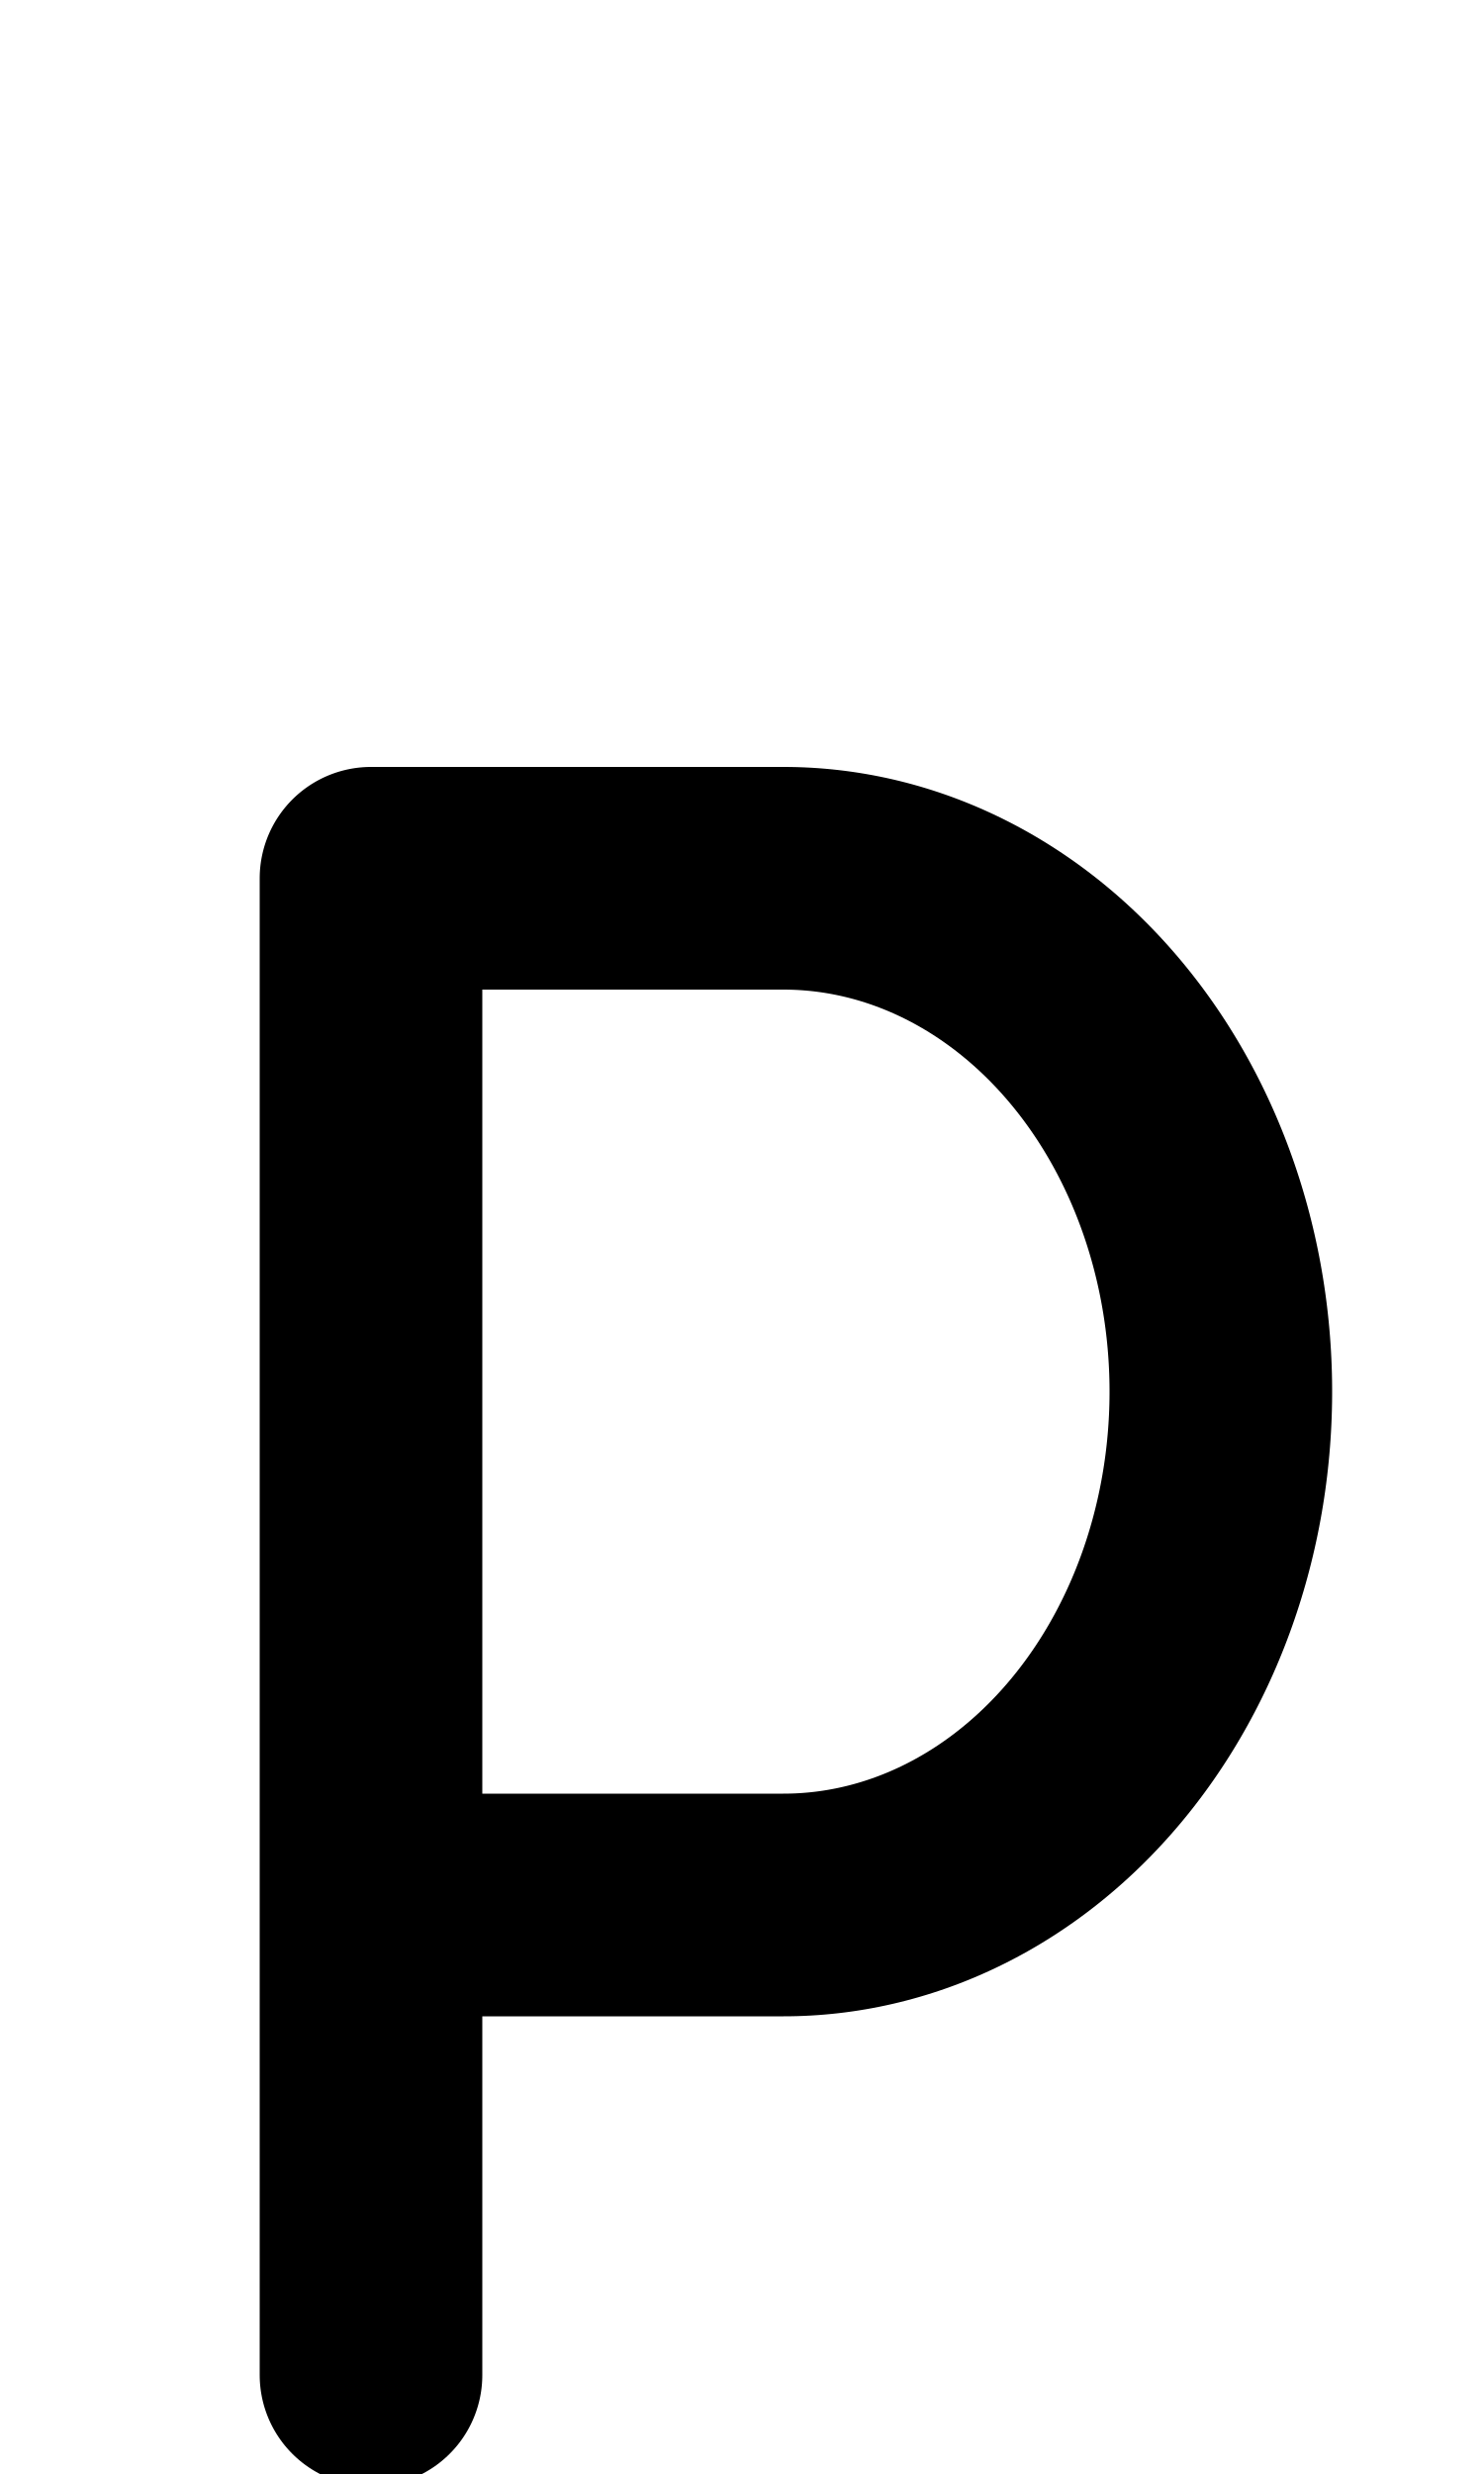
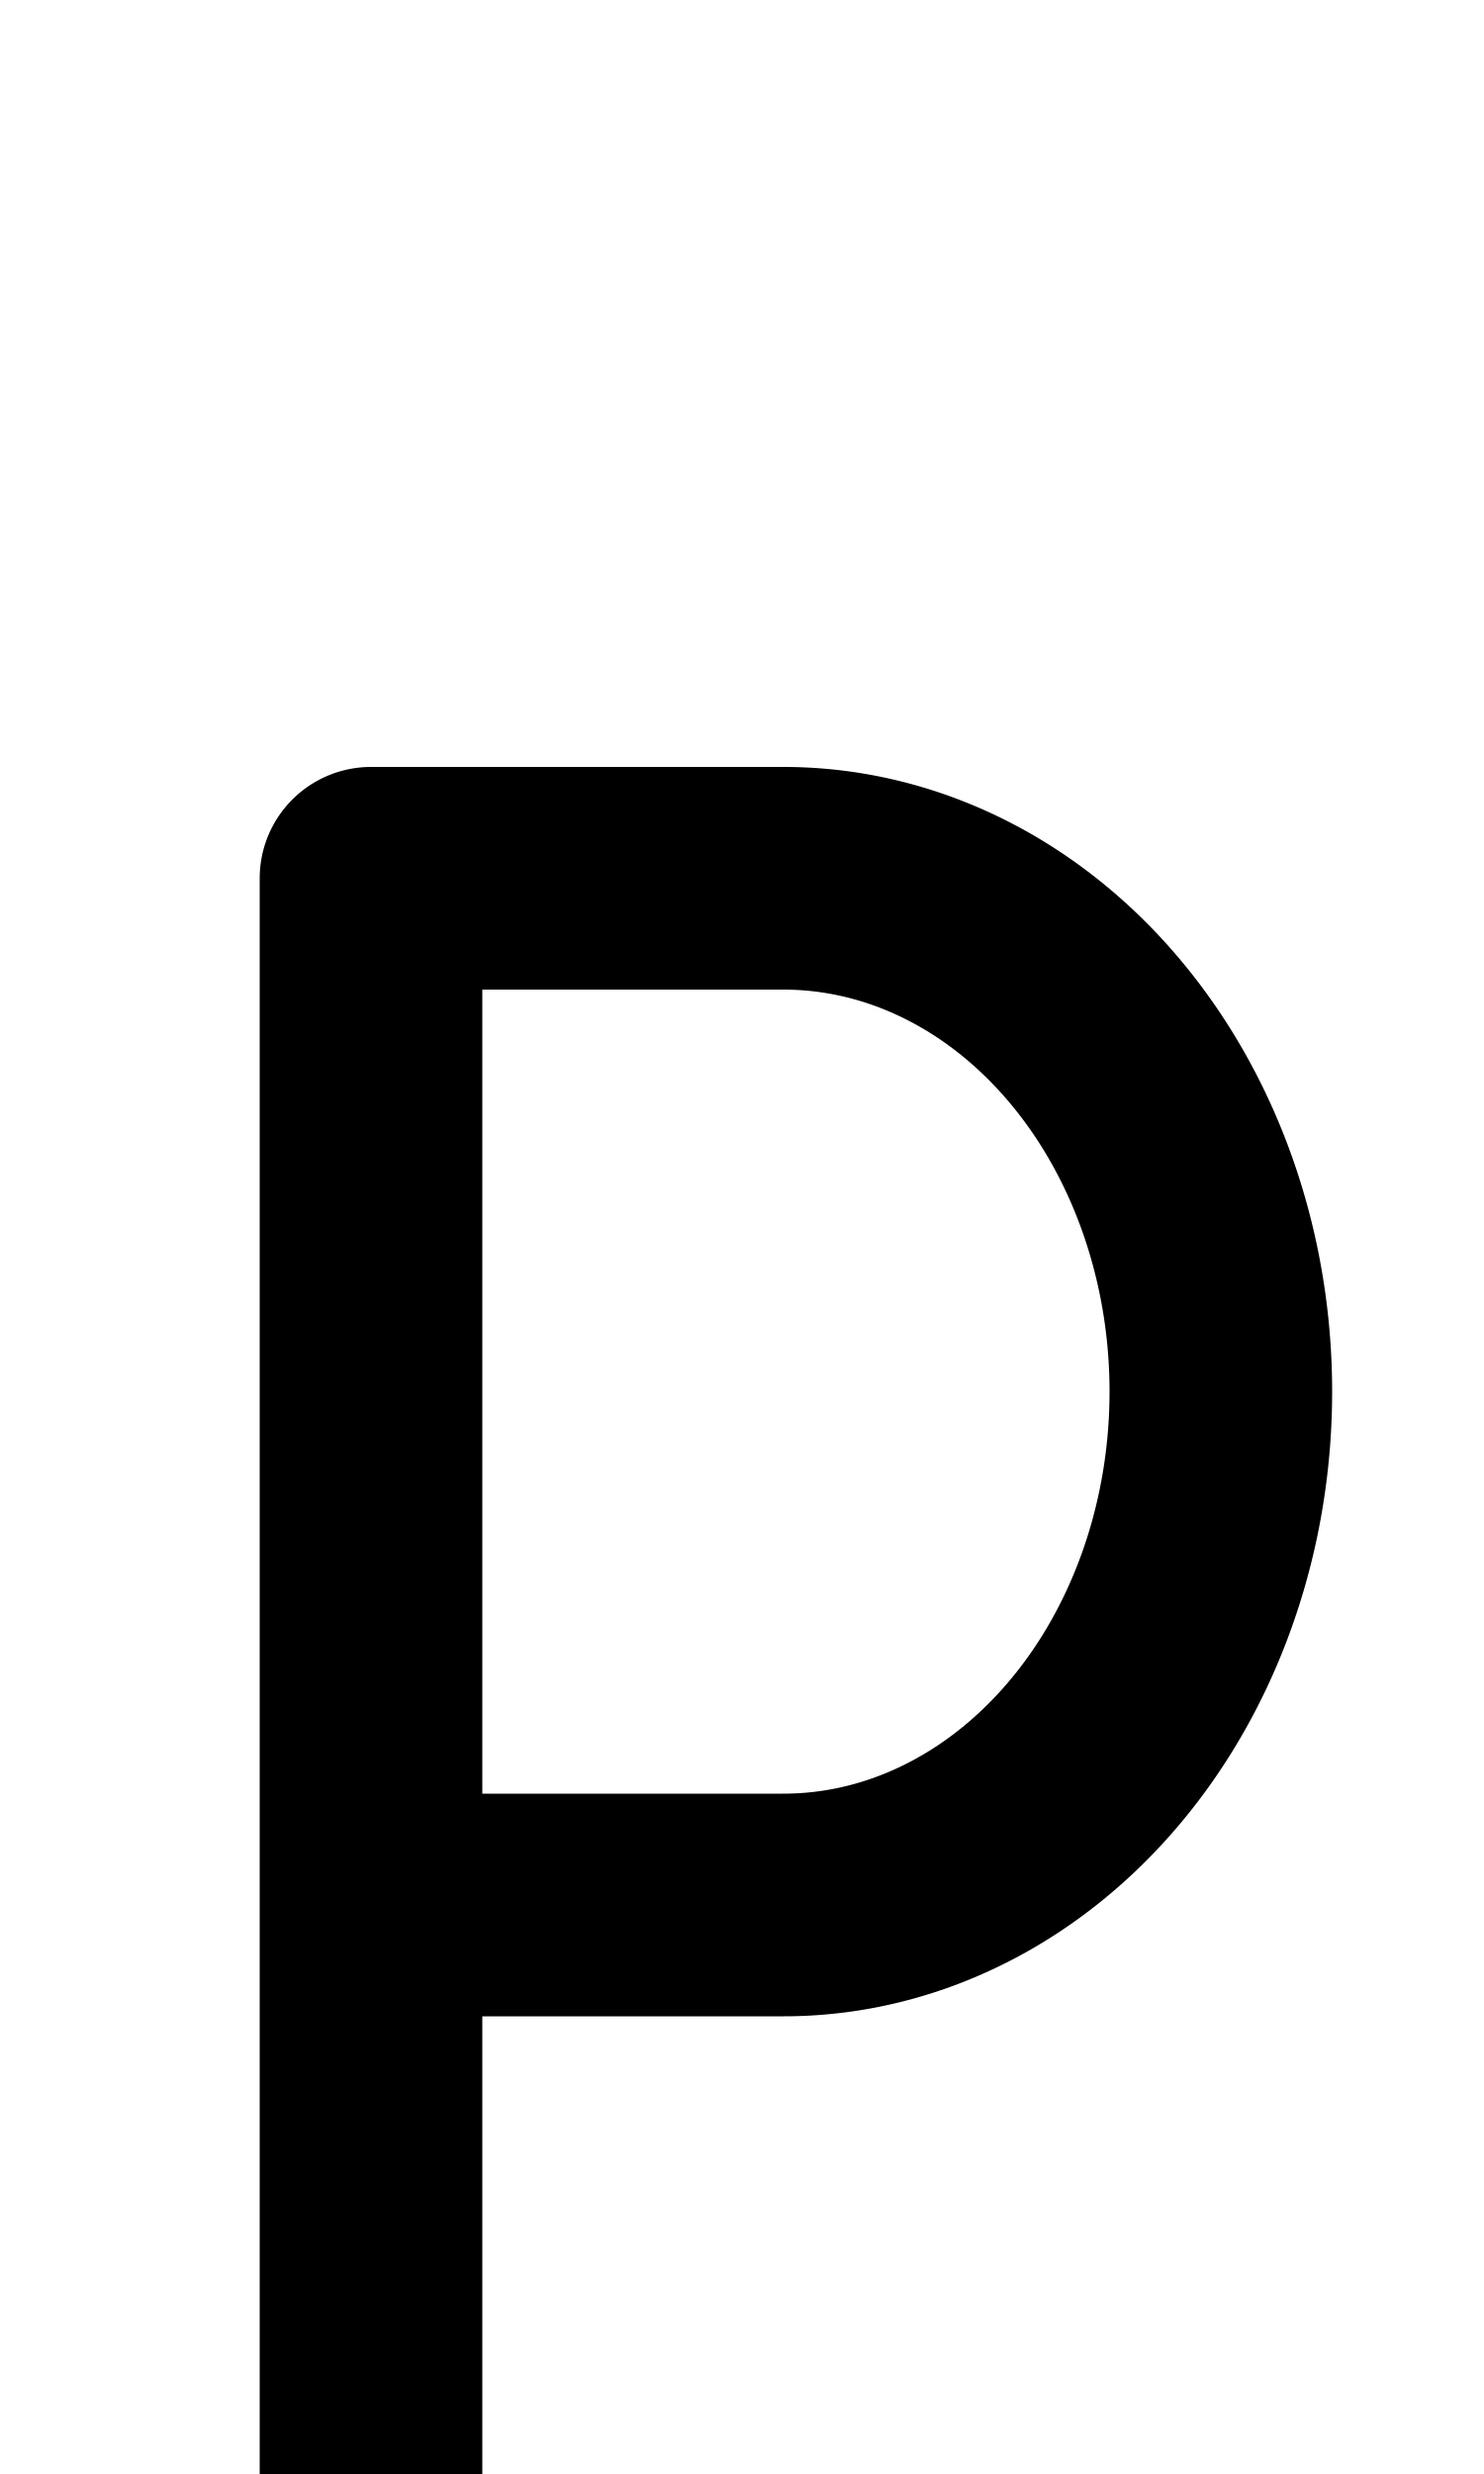
<svg xmlns="http://www.w3.org/2000/svg" viewBox="0 0 600.000 1000" width="600.000" height="1000">
-   <path d="M 150.000 310.000 L 148.896 310.014 L 147.792 310.054 L 146.690 310.122 L 145.589 310.217 L 144.492 310.338 L 143.397 310.487 L 142.307 310.663 L 141.221 310.865 L 140.255 311.069 L 140.140 311.093 L 139.066 311.349 L 137.998 311.630 L 136.937 311.938 L 135.884 312.271 L 134.840 312.631 L 133.805 313.015 L 132.779 313.425 L 131.764 313.861 L 130.760 314.320 L 130.088 314.649 L 129.767 314.805 L 128.787 315.314 L 127.820 315.846 L 126.865 316.402 L 125.925 316.982 L 124.999 317.584 L 124.089 318.209 L 123.194 318.856 L 122.315 319.524 L 121.740 319.984 L 121.452 320.215 L 120.607 320.926 L 119.780 321.657 L 118.971 322.409 L 118.816 322.560 L 118.180 323.180 L 117.566 323.809 L 117.409 323.971 L 116.657 324.780 L 116.291 325.194 L 115.926 325.607 L 115.215 326.452 L 114.524 327.315 L 113.856 328.194 L 113.209 329.089 L 112.584 329.999 L 111.982 330.925 L 111.402 331.865 L 110.846 332.820 L 110.314 333.787 L 109.805 334.767 L 109.320 335.760 L 108.861 336.764 L 108.425 337.779 L 108.015 338.805 L 107.757 339.501 L 107.631 339.840 L 107.271 340.884 L 107.085 341.473 L 106.938 341.937 L 106.630 342.998 L 106.349 344.066 L 106.093 345.140 L 105.865 346.221 L 105.663 347.307 L 105.487 348.397 L 105.338 349.492 L 105.217 350.589 L 105.122 351.690 L 105.054 352.792 L 105.014 353.896 L 105.000 355.000 L 105.000 770.000 L 105.000 960.000 L 105.014 961.104 L 105.054 962.208 L 105.122 963.310 L 105.217 964.411 L 105.338 965.508 L 105.487 966.603 L 105.663 967.693 L 105.865 968.779 L 106.093 969.860 L 106.349 970.934 L 106.630 972.002 L 106.938 973.063 L 107.271 974.116 L 107.631 975.160 L 108.015 976.195 L 108.425 977.221 L 108.861 978.236 L 109.320 979.240 L 109.805 980.233 L 110.314 981.213 L 110.846 982.180 L 111.402 983.135 L 111.982 984.075 L 112.584 985.001 L 113.209 985.911 L 113.856 986.806 L 114.524 987.685 L 115.215 988.548 L 115.926 989.393 L 116.657 990.220 L 117.409 991.029 L 118.180 991.820 L 118.971 992.591 L 119.780 993.343 L 120.607 994.074 L 121.452 994.785 L 122.315 995.476 L 123.194 996.144 L 124.089 996.791 L 124.999 997.416 L 125.925 998.018 L 126.865 998.598 L 127.820 999.154 L 128.787 999.686 L 129.767 1000.195 L 130.760 1000.680 L 131.764 1001.139 L 132.779 1001.575 L 133.805 1001.985 L 134.840 1002.369 L 135.884 1002.729 L 136.937 1003.062 L 137.998 1003.370 L 139.066 1003.651 L 140.140 1003.907 L 141.221 1004.135 L 142.307 1004.337 L 143.397 1004.513 L 144.492 1004.662 L 145.589 1004.783 L 146.690 1004.878 L 147.792 1004.946 L 148.896 1004.986 L 150.000 1005.000 L 151.104 1004.986 L 152.208 1004.946 L 153.310 1004.878 L 154.411 1004.783 L 155.508 1004.662 L 156.603 1004.513 L 157.693 1004.337 L 158.779 1004.135 L 159.860 1003.907 L 160.934 1003.651 L 162.002 1003.370 L 163.063 1003.062 L 164.116 1002.729 L 165.160 1002.369 L 166.195 1001.985 L 167.221 1001.575 L 168.236 1001.139 L 169.240 1000.680 L 170.233 1000.195 L 171.213 999.686 L 172.180 999.154 L 173.135 998.598 L 174.075 998.018 L 175.001 997.416 L 175.911 996.791 L 176.806 996.144 L 177.685 995.476 L 178.548 994.785 L 179.393 994.074 L 180.220 993.343 L 181.029 992.591 L 181.820 991.820 L 182.591 991.029 L 183.343 990.220 L 184.074 989.393 L 184.785 988.548 L 185.476 987.685 L 186.144 986.806 L 186.791 985.911 L 187.416 985.001 L 188.018 984.075 L 188.598 983.135 L 189.154 982.180 L 189.686 981.213 L 190.195 980.233 L 190.680 979.240 L 191.139 978.236 L 191.575 977.221 L 191.985 976.195 L 192.369 975.160 L 192.729 974.116 L 193.062 973.063 L 193.370 972.002 L 193.651 970.934 L 193.907 969.860 L 194.135 968.779 L 194.337 967.693 L 194.513 966.603 L 194.662 965.508 L 194.783 964.411 L 194.878 963.310 L 194.946 962.208 L 194.986 961.104 L 195.000 960.000 L 195.000 815.000 L 316.800 815.000 L 316.960 814.998 L 317.120 814.999 L 319.265 814.984 L 319.905 814.974 L 322.049 814.929 L 322.690 814.910 L 324.833 814.834 L 325.473 814.807 L 327.615 814.700 L 328.254 814.664 L 330.396 814.526 L 331.034 814.481 L 333.174 814.313 L 333.811 814.258 L 335.949 814.060 L 336.584 813.997 L 338.720 813.768 L 339.354 813.696 L 341.487 813.437 L 342.120 813.355 L 344.250 813.066 L 344.881 812.976 L 347.008 812.656 L 347.636 812.557 L 349.760 812.207 L 350.387 812.099 L 352.506 811.719 L 353.130 811.603 L 355.246 811.192 L 355.868 811.067 L 357.979 810.627 L 358.598 810.493 L 360.704 810.023 L 361.320 809.881 L 363.422 809.381 L 364.034 809.230 L 366.130 808.700 L 366.740 808.541 L 368.830 807.981 L 369.436 807.814 L 371.521 807.225 L 372.123 807.050 L 374.201 806.430 L 374.800 806.248 L 376.872 805.599 L 377.466 805.408 L 379.531 804.729 L 380.122 804.531 L 382.180 803.823 L 382.766 803.617 L 384.816 802.880 L 385.398 802.667 L 387.441 801.900 L 388.018 801.679 L 390.053 800.884 L 390.625 800.656 L 392.652 799.832 L 393.220 799.596 L 395.237 798.743 L 395.800 798.501 L 397.809 797.619 L 398.367 797.370 L 400.367 796.460 L 400.920 796.203 L 402.910 795.265 L 403.458 795.002 L 405.438 794.035 L 405.980 793.766 L 407.950 792.771 L 408.487 792.495 L 410.447 791.472 L 410.979 791.190 L 412.927 790.140 L 413.454 789.851 L 415.392 788.773 L 415.912 788.479 L 417.839 787.373 L 418.354 787.073 L 420.269 785.940 L 420.778 785.634 L 422.681 784.474 L 423.184 784.162 L 425.075 782.975 L 425.573 782.658 L 427.451 781.444 L 427.943 781.121 L 429.809 779.881 L 430.294 779.553 L 432.147 778.286 L 432.627 777.953 L 434.466 776.660 L 434.940 776.322 L 436.766 775.003 L 437.233 774.660 L 439.046 773.315 L 439.507 772.968 L 441.305 771.596 L 441.760 771.245 L 443.544 769.848 L 443.993 769.492 L 445.762 768.070 L 446.205 767.710 L 447.960 766.263 L 448.396 765.898 L 450.135 764.426 L 450.565 764.058 L 452.289 762.561 L 452.713 762.189 L 454.422 760.668 L 454.839 760.291 L 456.532 758.746 L 456.943 758.366 L 458.620 756.797 L 459.024 756.413 L 460.685 754.820 L 461.083 754.434 L 462.727 752.817 L 463.119 752.427 L 464.746 750.787 L 465.131 750.393 L 466.741 748.730 L 467.121 748.334 L 468.713 746.648 L 469.086 746.248 L 470.661 744.540 L 471.028 744.137 L 472.585 742.407 L 472.946 742.001 L 474.485 740.249 L 474.839 739.841 L 476.360 738.066 L 476.708 737.656 L 478.211 735.860 L 478.552 735.446 L 480.036 733.629 L 480.372 733.213 L 481.837 731.375 L 482.166 730.957 L 483.612 729.098 L 483.935 728.678 L 485.361 726.799 L 485.678 726.376 L 487.085 724.477 L 487.396 724.052 L 488.783 722.133 L 489.088 721.706 L 490.456 719.767 L 490.754 719.338 L 492.101 717.380 L 492.394 716.949 L 493.721 714.972 L 494.007 714.540 L 495.314 712.544 L 495.594 712.110 L 496.880 710.095 L 497.154 709.660 L 498.419 707.627 L 498.688 707.190 L 499.931 705.139 L 500.194 704.701 L 501.416 702.633 L 501.673 702.192 L 502.874 700.107 L 503.125 699.666 L 504.304 697.563 L 504.550 697.120 L 505.707 695.002 L 505.946 694.557 L 507.082 692.422 L 507.315 691.977 L 508.429 689.826 L 508.657 689.379 L 509.748 687.212 L 509.970 686.765 L 511.038 684.582 L 511.255 684.134 L 512.301 681.936 L 512.512 681.487 L 513.535 679.275 L 513.741 678.824 L 514.741 676.598 L 514.941 676.146 L 515.918 673.905 L 516.112 673.453 L 517.066 671.199 L 517.255 670.746 L 518.185 668.478 L 518.369 668.024 L 519.276 665.743 L 519.454 665.288 L 520.337 662.995 L 520.510 662.539 L 521.369 660.233 L 521.536 659.777 L 522.372 657.459 L 522.534 657.002 L 523.346 654.673 L 523.502 654.215 L 524.290 651.874 L 524.441 651.416 L 525.204 649.064 L 525.350 648.606 L 526.089 646.243 L 526.230 645.784 L 526.945 643.411 L 527.080 642.951 L 527.770 640.568 L 527.901 640.108 L 528.566 637.715 L 528.691 637.255 L 529.332 634.853 L 529.452 634.392 L 530.067 631.981 L 530.182 631.520 L 530.773 629.100 L 530.883 628.639 L 531.449 626.211 L 531.554 625.749 L 532.094 623.313 L 532.194 622.851 L 532.709 620.408 L 532.804 619.945 L 533.294 617.495 L 533.384 617.032 L 533.849 614.575 L 533.934 614.112 L 534.373 611.648 L 534.453 611.185 L 534.866 608.715 L 534.942 608.252 L 535.330 605.776 L 535.400 605.313 L 535.762 602.832 L 535.828 602.368 L 536.164 599.882 L 536.225 599.418 L 536.536 596.928 L 536.591 596.464 L 536.877 593.969 L 536.927 593.505 L 537.187 591.007 L 537.233 590.542 L 537.466 588.040 L 537.507 587.575 L 537.715 585.070 L 537.751 584.606 L 537.933 582.098 L 537.964 581.633 L 538.120 579.123 L 538.147 578.658 L 538.277 576.146 L 538.298 575.681 L 538.402 573.167 L 538.419 572.702 L 538.497 570.187 L 538.509 569.721 L 538.561 567.205 L 538.568 566.740 L 538.594 564.224 L 538.597 563.758 L 538.597 561.242 L 538.594 560.776 L 538.568 558.260 L 538.561 557.795 L 538.509 555.279 L 538.497 554.813 L 538.419 552.298 L 538.402 551.833 L 538.298 549.319 L 538.277 548.854 L 538.147 546.342 L 538.120 545.877 L 537.964 543.367 L 537.933 542.902 L 537.751 540.394 L 537.715 539.930 L 537.507 537.425 L 537.466 536.960 L 537.233 534.458 L 537.187 533.993 L 536.927 531.495 L 536.877 531.031 L 536.591 528.536 L 536.536 528.072 L 536.225 525.582 L 536.164 525.118 L 535.828 522.632 L 535.762 522.168 L 535.400 519.687 L 535.330 519.224 L 534.942 516.748 L 534.866 516.285 L 534.453 513.815 L 534.373 513.352 L 533.934 510.888 L 533.849 510.425 L 533.384 507.968 L 533.294 507.505 L 532.804 505.055 L 532.709 504.592 L 532.194 502.149 L 532.094 501.687 L 531.554 499.251 L 531.449 498.789 L 530.883 496.361 L 530.773 495.900 L 530.182 493.480 L 530.067 493.019 L 529.452 490.608 L 529.332 490.147 L 528.691 487.745 L 528.566 487.285 L 527.901 484.892 L 527.770 484.432 L 527.080 482.049 L 526.945 481.589 L 526.230 479.216 L 526.089 478.757 L 525.350 476.394 L 525.204 475.936 L 524.441 473.584 L 524.290 473.126 L 523.502 470.785 L 523.346 470.327 L 522.534 467.998 L 522.372 467.541 L 521.536 465.223 L 521.369 464.767 L 520.510 462.461 L 520.337 462.005 L 519.454 459.712 L 519.276 459.257 L 518.369 456.976 L 518.185 456.522 L 517.255 454.254 L 517.066 453.801 L 516.112 451.547 L 515.918 451.095 L 514.941 448.854 L 514.741 448.402 L 513.741 446.176 L 513.535 445.725 L 512.512 443.513 L 512.301 443.064 L 511.255 440.866 L 511.038 440.418 L 509.970 438.235 L 509.748 437.788 L 508.657 435.621 L 508.429 435.174 L 507.315 433.023 L 507.082 432.578 L 505.946 430.443 L 505.707 429.998 L 504.550 427.880 L 504.304 427.437 L 503.125 425.334 L 502.874 424.893 L 501.673 422.808 L 501.416 422.367 L 500.194 420.299 L 499.931 419.861 L 498.688 417.810 L 498.419 417.373 L 497.154 415.340 L 496.880 414.905 L 495.594 412.890 L 495.314 412.456 L 494.007 410.460 L 493.721 410.028 L 492.394 408.051 L 492.101 407.620 L 490.754 405.662 L 490.456 405.233 L 489.088 403.294 L 488.783 402.867 L 487.396 400.948 L 487.085 400.523 L 485.678 398.624 L 485.361 398.201 L 483.935 396.322 L 483.612 395.902 L 482.166 394.043 L 481.837 393.625 L 480.372 391.787 L 480.036 391.371 L 478.552 389.554 L 478.211 389.140 L 476.708 387.344 L 476.360 386.934 L 474.839 385.159 L 474.485 384.751 L 472.946 382.999 L 472.585 382.593 L 471.028 380.863 L 470.661 380.460 L 469.086 378.752 L 468.713 378.352 L 467.121 376.666 L 466.741 376.270 L 465.131 374.607 L 464.746 374.213 L 463.119 372.573 L 462.727 372.183 L 461.083 370.566 L 460.685 370.180 L 459.024 368.587 L 458.620 368.203 L 456.943 366.634 L 456.532 366.254 L 454.839 364.709 L 454.422 364.332 L 452.713 362.811 L 452.289 362.439 L 450.565 360.942 L 450.135 360.574 L 448.396 359.102 L 447.960 358.737 L 446.205 357.290 L 445.762 356.930 L 443.993 355.508 L 443.544 355.152 L 441.760 353.755 L 441.305 353.404 L 439.507 352.032 L 439.046 351.685 L 437.233 350.340 L 436.766 349.997 L 434.940 348.678 L 434.466 348.340 L 432.627 347.047 L 432.147 346.714 L 430.294 345.447 L 429.809 345.119 L 427.943 343.879 L 427.451 343.556 L 425.573 342.342 L 425.075 342.025 L 423.184 340.838 L 422.681 340.526 L 420.778 339.366 L 420.269 339.060 L 418.354 337.927 L 417.839 337.627 L 415.912 336.521 L 415.392 336.227 L 413.454 335.149 L 412.927 334.860 L 410.979 333.810 L 410.447 333.528 L 408.487 332.505 L 407.950 332.229 L 405.980 331.234 L 405.438 330.965 L 403.458 329.998 L 402.910 329.735 L 400.920 328.797 L 400.367 328.540 L 398.367 327.630 L 397.809 327.381 L 395.800 326.499 L 395.237 326.257 L 393.220 325.404 L 392.652 325.168 L 390.625 324.344 L 390.053 324.116 L 388.018 323.321 L 387.441 323.100 L 385.398 322.333 L 384.816 322.120 L 382.766 321.383 L 382.180 321.177 L 380.122 320.469 L 379.531 320.271 L 377.466 319.592 L 376.872 319.401 L 374.800 318.752 L 374.201 318.570 L 372.123 317.950 L 371.521 317.775 L 369.436 317.186 L 368.830 317.019 L 366.740 316.459 L 366.130 316.300 L 364.034 315.770 L 363.422 315.619 L 361.320 315.119 L 360.704 314.977 L 358.598 314.507 L 357.979 314.373 L 355.868 313.933 L 355.246 313.808 L 353.130 313.397 L 352.506 313.281 L 350.387 312.901 L 349.760 312.793 L 347.636 312.443 L 347.008 312.344 L 344.881 312.024 L 344.250 311.934 L 342.120 311.645 L 341.487 311.563 L 339.354 311.304 L 338.720 311.232 L 336.584 311.003 L 335.949 310.940 L 333.811 310.742 L 333.174 310.687 L 331.034 310.519 L 330.396 310.474 L 328.254 310.336 L 327.615 310.300 L 325.473 310.193 L 324.833 310.166 L 322.690 310.090 L 322.049 310.071 L 319.905 310.026 L 319.265 310.016 L 317.120 310.001 L 316.960 310.002 L 316.800 310.000 L 150.000 310.000 Z M 316.640 400.000 L 318.304 400.012 L 319.808 400.044 L 321.311 400.097 L 322.814 400.172 L 324.317 400.269 L 325.819 400.387 L 327.321 400.526 L 328.821 400.686 L 330.321 400.869 L 331.820 401.072 L 333.317 401.297 L 334.813 401.544 L 336.308 401.812 L 337.801 402.101 L 339.293 402.412 L 340.782 402.745 L 342.270 403.099 L 343.756 403.475 L 345.239 403.872 L 346.720 404.291 L 348.198 404.732 L 349.674 405.194 L 351.147 405.678 L 352.616 406.183 L 354.083 406.710 L 355.546 407.259 L 357.006 407.830 L 358.462 408.422 L 359.914 409.036 L 361.362 409.671 L 362.806 410.328 L 364.245 411.007 L 365.680 411.707 L 367.110 412.430 L 368.535 413.173 L 369.954 413.939 L 371.368 414.726 L 372.777 415.534 L 374.180 416.364 L 375.576 417.216 L 376.967 418.089 L 378.351 418.983 L 379.728 419.899 L 381.098 420.836 L 382.461 421.795 L 383.817 422.774 L 385.165 423.775 L 386.505 424.797 L 387.837 425.840 L 389.161 426.904 L 390.476 427.989 L 391.783 429.094 L 393.080 430.220 L 394.368 431.367 L 395.647 432.534 L 396.916 433.722 L 398.174 434.929 L 399.423 436.157 L 400.661 437.405 L 401.888 438.673 L 403.104 439.960 L 404.309 441.267 L 405.503 442.594 L 406.685 443.939 L 407.855 445.304 L 409.012 446.688 L 410.158 448.090 L 411.290 449.511 L 412.410 450.951 L 413.517 452.408 L 414.610 453.884 L 415.689 455.378 L 416.755 456.889 L 417.807 458.417 L 418.844 459.963 L 419.867 461.526 L 420.875 463.106 L 421.868 464.702 L 422.846 466.314 L 423.809 467.943 L 424.756 469.587 L 425.687 471.247 L 426.602 472.922 L 427.501 474.613 L 428.383 476.318 L 429.249 478.038 L 430.098 479.772 L 430.930 481.520 L 431.745 483.281 L 432.543 485.057 L 433.323 486.845 L 434.085 488.647 L 434.829 490.461 L 435.555 492.287 L 436.263 494.125 L 436.953 495.975 L 437.624 497.837 L 438.276 499.709 L 438.910 501.592 L 439.525 503.486 L 440.120 505.390 L 440.696 507.304 L 441.253 509.227 L 441.790 511.160 L 442.308 513.101 L 442.805 515.051 L 443.283 517.009 L 443.741 518.975 L 444.179 520.949 L 444.597 522.930 L 444.994 524.918 L 445.371 526.912 L 445.728 528.912 L 446.064 530.918 L 446.379 532.930 L 446.674 534.947 L 446.948 536.969 L 447.201 538.995 L 447.433 541.025 L 447.644 543.059 L 447.834 545.096 L 448.004 547.136 L 448.152 549.180 L 448.279 551.225 L 448.385 553.272 L 448.470 555.321 L 448.533 557.371 L 448.576 559.422 L 448.597 561.474 L 448.597 563.526 L 448.576 565.578 L 448.533 567.629 L 448.470 569.679 L 448.385 571.728 L 448.279 573.775 L 448.152 575.820 L 448.004 577.864 L 447.834 579.904 L 447.644 581.941 L 447.433 583.975 L 447.201 586.005 L 446.948 588.031 L 446.674 590.053 L 446.379 592.070 L 446.064 594.082 L 445.728 596.088 L 445.371 598.088 L 444.994 600.082 L 444.597 602.070 L 444.179 604.051 L 443.741 606.025 L 443.283 607.991 L 442.805 609.949 L 442.308 611.899 L 441.790 613.840 L 441.253 615.773 L 440.696 617.696 L 440.120 619.610 L 439.525 621.514 L 438.910 623.408 L 438.276 625.291 L 437.624 627.163 L 436.953 629.025 L 436.263 630.875 L 435.555 632.713 L 434.829 634.539 L 434.085 636.353 L 433.323 638.155 L 432.543 639.943 L 431.745 641.719 L 430.930 643.480 L 430.098 645.228 L 429.249 646.962 L 428.383 648.682 L 427.501 650.387 L 426.602 652.078 L 425.687 653.753 L 424.756 655.413 L 423.809 657.057 L 422.846 658.686 L 421.868 660.298 L 420.875 661.894 L 419.867 663.474 L 418.844 665.037 L 417.807 666.583 L 416.755 668.111 L 415.689 669.622 L 414.610 671.116 L 413.517 672.592 L 412.410 674.049 L 411.290 675.489 L 410.158 676.910 L 409.012 678.312 L 407.855 679.696 L 406.685 681.061 L 405.503 682.406 L 404.309 683.733 L 403.104 685.040 L 401.888 686.327 L 400.661 687.595 L 399.423 688.843 L 398.174 690.071 L 396.916 691.278 L 395.647 692.466 L 394.368 693.633 L 393.080 694.780 L 391.783 695.906 L 390.476 697.011 L 389.161 698.096 L 387.837 699.160 L 386.505 700.203 L 385.165 701.225 L 383.817 702.226 L 382.461 703.205 L 381.098 704.164 L 379.728 705.101 L 378.351 706.017 L 376.967 706.911 L 375.576 707.784 L 374.180 708.636 L 372.777 709.466 L 371.368 710.274 L 369.954 711.061 L 368.535 711.827 L 367.110 712.570 L 365.680 713.293 L 364.245 713.993 L 362.806 714.672 L 361.362 715.329 L 359.914 715.964 L 358.462 716.578 L 357.006 717.170 L 355.546 717.741 L 354.083 718.290 L 352.616 718.817 L 351.147 719.322 L 349.674 719.806 L 348.198 720.268 L 346.720 720.709 L 345.239 721.128 L 343.756 721.525 L 342.270 721.901 L 340.782 722.255 L 339.293 722.588 L 337.801 722.899 L 336.308 723.188 L 334.813 723.456 L 333.317 723.703 L 331.820 723.928 L 330.321 724.131 L 328.821 724.314 L 327.321 724.474 L 325.819 724.613 L 324.317 724.731 L 322.814 724.828 L 321.311 724.903 L 319.808 724.956 L 318.304 724.988 L 316.640 725.000 L 195.000 725.000 L 195.000 400.000 L 316.640 400.000 Z" fill="black" fill-rule="evenodd" />
+   <path d="M 150.000 310.000 L 148.896 310.014 L 147.792 310.054 L 146.690 310.122 L 145.589 310.217 L 144.492 310.338 L 143.397 310.487 L 142.307 310.663 L 141.221 310.865 L 140.255 311.069 L 140.140 311.093 L 139.066 311.349 L 137.998 311.630 L 136.937 311.938 L 135.884 312.271 L 134.840 312.631 L 133.805 313.015 L 132.779 313.425 L 131.764 313.861 L 130.760 314.320 L 130.088 314.649 L 129.767 314.805 L 128.787 315.314 L 127.820 315.846 L 126.865 316.402 L 125.925 316.982 L 124.999 317.584 L 124.089 318.209 L 123.194 318.856 L 122.315 319.524 L 121.740 319.984 L 121.452 320.215 L 120.607 320.926 L 119.780 321.657 L 118.971 322.409 L 118.816 322.560 L 118.180 323.180 L 117.566 323.809 L 117.409 323.971 L 116.657 324.780 L 116.291 325.194 L 115.926 325.607 L 115.215 326.452 L 114.524 327.315 L 113.856 328.194 L 113.209 329.089 L 112.584 329.999 L 111.982 330.925 L 111.402 331.865 L 110.846 332.820 L 110.314 333.787 L 109.805 334.767 L 109.320 335.760 L 108.861 336.764 L 108.425 337.779 L 108.015 338.805 L 107.757 339.501 L 107.631 339.840 L 107.271 340.884 L 107.085 341.473 L 106.938 341.937 L 106.630 342.998 L 106.349 344.066 L 106.093 345.140 L 105.865 346.221 L 105.663 347.307 L 105.487 348.397 L 105.338 349.492 L 105.217 350.589 L 105.122 351.690 L 105.054 352.792 L 105.014 353.896 L 105.000 355.000 L 105.000 770.000 L 105.000 1080.000 L 105.014 1081.104 L 105.054 1082.208 L 105.122 1083.310 L 105.217 1084.411 L 105.338 1085.508 L 105.487 1086.603 L 105.663 1087.693 L 105.865 1088.779 L 106.093 1089.860 L 106.349 1090.934 L 106.630 1092.002 L 106.938 1093.063 L 107.271 1094.116 L 107.631 1095.160 L 108.015 1096.195 L 108.425 1097.221 L 108.861 1098.236 L 109.320 1099.240 L 109.805 1100.233 L 110.314 1101.213 L 110.846 1102.180 L 111.402 1103.135 L 111.982 1104.075 L 112.584 1105.001 L 113.209 1105.911 L 113.856 1106.806 L 114.524 1107.685 L 115.215 1108.548 L 115.926 1109.393 L 116.657 1110.220 L 117.409 1111.029 L 118.180 1111.820 L 118.971 1112.591 L 119.780 1113.343 L 120.607 1114.074 L 121.452 1114.785 L 122.315 1115.476 L 123.194 1116.144 L 124.089 1116.791 L 124.999 1117.416 L 125.925 1118.018 L 126.865 1118.598 L 127.820 1119.154 L 128.787 1119.686 L 129.767 1120.195 L 130.760 1120.680 L 131.764 1121.139 L 132.779 1121.575 L 133.805 1121.985 L 134.840 1122.369 L 135.884 1122.729 L 136.937 1123.062 L 137.998 1123.370 L 139.066 1123.651 L 140.140 1123.907 L 141.221 1124.135 L 142.307 1124.337 L 143.397 1124.513 L 144.492 1124.662 L 145.589 1124.783 L 146.690 1124.878 L 147.792 1124.946 L 148.896 1124.986 L 150.000 1125.000 L 151.104 1124.986 L 152.208 1124.946 L 153.310 1124.878 L 154.411 1124.783 L 155.508 1124.662 L 156.603 1124.513 L 157.693 1124.337 L 158.779 1124.135 L 159.860 1123.907 L 160.934 1123.651 L 162.002 1123.370 L 163.063 1123.062 L 164.116 1122.729 L 165.160 1122.369 L 166.195 1121.985 L 167.221 1121.575 L 168.236 1121.139 L 169.240 1120.680 L 170.233 1120.195 L 171.213 1119.686 L 172.180 1119.154 L 173.135 1118.598 L 174.075 1118.018 L 175.001 1117.416 L 175.911 1116.791 L 176.806 1116.144 L 177.685 1115.476 L 178.548 1114.785 L 179.393 1114.074 L 180.220 1113.343 L 181.029 1112.591 L 181.820 1111.820 L 182.591 1111.029 L 183.343 1110.220 L 184.074 1109.393 L 184.785 1108.548 L 185.476 1107.685 L 186.144 1106.806 L 186.791 1105.911 L 187.416 1105.001 L 188.018 1104.075 L 188.598 1103.135 L 189.154 1102.180 L 189.686 1101.213 L 190.195 1100.233 L 190.680 1099.240 L 191.139 1098.236 L 191.575 1097.221 L 191.985 1096.195 L 192.369 1095.160 L 192.729 1094.116 L 193.062 1093.063 L 193.370 1092.002 L 193.651 1090.934 L 193.907 1089.860 L 194.135 1088.779 L 194.337 1087.693 L 194.513 1086.603 L 194.662 1085.508 L 194.783 1084.411 L 194.878 1083.310 L 194.946 1082.208 L 194.986 1081.104 L 195.000 1080.000 L 195.000 815.000 L 316.800 815.000 L 316.960 814.998 L 317.120 814.999 L 319.265 814.984 L 319.905 814.974 L 322.049 814.929 L 322.690 814.910 L 324.833 814.834 L 325.473 814.807 L 327.615 814.700 L 328.254 814.664 L 330.396 814.526 L 331.034 814.481 L 333.174 814.313 L 333.811 814.258 L 335.949 814.060 L 336.584 813.997 L 338.720 813.768 L 339.354 813.696 L 341.487 813.437 L 342.120 813.355 L 344.250 813.066 L 344.881 812.976 L 347.008 812.656 L 347.636 812.557 L 349.760 812.207 L 350.387 812.099 L 352.506 811.719 L 353.130 811.603 L 355.246 811.192 L 355.868 811.067 L 357.979 810.627 L 358.598 810.493 L 360.704 810.023 L 361.320 809.881 L 363.422 809.381 L 364.034 809.230 L 366.130 808.700 L 366.740 808.541 L 368.830 807.981 L 369.436 807.814 L 371.521 807.225 L 372.123 807.050 L 374.201 806.430 L 374.800 806.248 L 376.872 805.599 L 377.466 805.408 L 379.531 804.729 L 380.122 804.531 L 382.180 803.823 L 382.766 803.617 L 384.816 802.880 L 385.398 802.667 L 387.441 801.900 L 388.018 801.679 L 390.053 800.884 L 390.625 800.656 L 392.652 799.832 L 393.220 799.596 L 395.237 798.743 L 395.800 798.501 L 397.809 797.619 L 398.367 797.370 L 400.367 796.460 L 400.920 796.203 L 402.910 795.265 L 403.458 795.002 L 405.438 794.035 L 405.980 793.766 L 407.950 792.771 L 408.487 792.495 L 410.447 791.472 L 410.979 791.190 L 412.927 790.140 L 413.454 789.851 L 415.392 788.773 L 415.912 788.479 L 417.839 787.373 L 418.354 787.073 L 420.269 785.940 L 420.778 785.634 L 422.681 784.474 L 423.184 784.162 L 425.075 782.975 L 425.573 782.658 L 427.451 781.444 L 427.943 781.121 L 429.809 779.881 L 430.294 779.553 L 432.147 778.286 L 432.627 777.953 L 434.466 776.660 L 434.940 776.322 L 436.766 775.003 L 437.233 774.660 L 439.046 773.315 L 439.507 772.968 L 441.305 771.596 L 441.760 771.245 L 443.544 769.848 L 443.993 769.492 L 445.762 768.070 L 446.205 767.710 L 447.960 766.263 L 448.396 765.898 L 450.135 764.426 L 450.565 764.058 L 452.289 762.561 L 452.713 762.189 L 454.422 760.668 L 454.839 760.291 L 456.532 758.746 L 456.943 758.366 L 458.620 756.797 L 459.024 756.413 L 460.685 754.820 L 461.083 754.434 L 462.727 752.817 L 463.119 752.427 L 464.746 750.787 L 465.131 750.393 L 466.741 748.730 L 467.121 748.334 L 468.713 746.648 L 469.086 746.248 L 470.661 744.540 L 471.028 744.137 L 472.585 742.407 L 472.946 742.001 L 474.485 740.249 L 474.839 739.841 L 476.360 738.066 L 476.708 737.656 L 478.211 735.860 L 478.552 735.446 L 480.036 733.629 L 480.372 733.213 L 481.837 731.375 L 482.166 730.957 L 483.612 729.098 L 483.935 728.678 L 485.361 726.799 L 485.678 726.376 L 487.085 724.477 L 487.396 724.052 L 488.783 722.133 L 489.088 721.706 L 490.456 719.767 L 490.754 719.338 L 492.101 717.380 L 492.394 716.949 L 493.721 714.972 L 494.007 714.540 L 495.314 712.544 L 495.594 712.110 L 496.880 710.095 L 497.154 709.660 L 498.419 707.627 L 498.688 707.190 L 499.931 705.139 L 500.194 704.701 L 501.416 702.633 L 501.673 702.192 L 502.874 700.107 L 503.125 699.666 L 504.304 697.563 L 504.550 697.120 L 505.707 695.002 L 505.946 694.557 L 507.082 692.422 L 507.315 691.977 L 508.429 689.826 L 508.657 689.379 L 509.748 687.212 L 509.970 686.765 L 511.038 684.582 L 511.255 684.134 L 512.301 681.936 L 512.512 681.487 L 513.535 679.275 L 513.741 678.824 L 514.741 676.598 L 514.941 676.146 L 515.918 673.905 L 516.112 673.453 L 517.066 671.199 L 517.255 670.746 L 518.185 668.478 L 518.369 668.024 L 519.276 665.743 L 519.454 665.288 L 520.337 662.995 L 520.510 662.539 L 521.369 660.233 L 521.536 659.777 L 522.372 657.459 L 522.534 657.002 L 523.346 654.673 L 523.502 654.215 L 524.290 651.874 L 524.441 651.416 L 525.204 649.064 L 525.350 648.606 L 526.089 646.243 L 526.230 645.784 L 526.945 643.411 L 527.080 642.951 L 527.770 640.568 L 527.901 640.108 L 528.566 637.715 L 528.691 637.255 L 529.332 634.853 L 529.452 634.392 L 530.067 631.981 L 530.182 631.520 L 530.773 629.100 L 530.883 628.639 L 531.449 626.211 L 531.554 625.749 L 532.094 623.313 L 532.194 622.851 L 532.709 620.408 L 532.804 619.945 L 533.294 617.495 L 533.384 617.032 L 533.849 614.575 L 533.934 614.112 L 534.373 611.648 L 534.453 611.185 L 534.866 608.715 L 534.942 608.252 L 535.330 605.776 L 535.400 605.313 L 535.762 602.832 L 535.828 602.368 L 536.164 599.882 L 536.225 599.418 L 536.536 596.928 L 536.591 596.464 L 536.877 593.969 L 536.927 593.505 L 537.187 591.007 L 537.233 590.542 L 537.466 588.040 L 537.507 587.575 L 537.715 585.070 L 537.751 584.606 L 537.933 582.098 L 537.964 581.633 L 538.120 579.123 L 538.147 578.658 L 538.277 576.146 L 538.298 575.681 L 538.402 573.167 L 538.419 572.702 L 538.497 570.187 L 538.509 569.721 L 538.561 567.205 L 538.568 566.740 L 538.594 564.224 L 538.597 563.758 L 538.597 561.242 L 538.594 560.776 L 538.568 558.260 L 538.561 557.795 L 538.509 555.279 L 538.497 554.813 L 538.419 552.298 L 538.402 551.833 L 538.298 549.319 L 538.277 548.854 L 538.147 546.342 L 538.120 545.877 L 537.964 543.367 L 537.933 542.902 L 537.751 540.394 L 537.715 539.930 L 537.507 537.425 L 537.466 536.960 L 537.233 534.458 L 537.187 533.993 L 536.927 531.495 L 536.877 531.031 L 536.591 528.536 L 536.536 528.072 L 536.225 525.582 L 536.164 525.118 L 535.828 522.632 L 535.762 522.168 L 535.400 519.687 L 535.330 519.224 L 534.942 516.748 L 534.866 516.285 L 534.453 513.815 L 534.373 513.352 L 533.934 510.888 L 533.849 510.425 L 533.384 507.968 L 533.294 507.505 L 532.804 505.055 L 532.709 504.592 L 532.194 502.149 L 532.094 501.687 L 531.554 499.251 L 531.449 498.789 L 530.883 496.361 L 530.773 495.900 L 530.182 493.480 L 530.067 493.019 L 529.452 490.608 L 529.332 490.147 L 528.691 487.745 L 528.566 487.285 L 527.901 484.892 L 527.770 484.432 L 527.080 482.049 L 526.945 481.589 L 526.230 479.216 L 526.089 478.757 L 525.350 476.394 L 525.204 475.936 L 524.441 473.584 L 524.290 473.126 L 523.502 470.785 L 523.346 470.327 L 522.534 467.998 L 522.372 467.541 L 521.536 465.223 L 521.369 464.767 L 520.510 462.461 L 520.337 462.005 L 519.454 459.712 L 519.276 459.257 L 518.369 456.976 L 518.185 456.522 L 517.255 454.254 L 517.066 453.801 L 516.112 451.547 L 515.918 451.095 L 514.941 448.854 L 514.741 448.402 L 513.741 446.176 L 513.535 445.725 L 512.512 443.513 L 512.301 443.064 L 511.255 440.866 L 511.038 440.418 L 509.970 438.235 L 509.748 437.788 L 508.657 435.621 L 508.429 435.174 L 507.315 433.023 L 507.082 432.578 L 505.946 430.443 L 505.707 429.998 L 504.550 427.880 L 504.304 427.437 L 503.125 425.334 L 502.874 424.893 L 501.673 422.808 L 501.416 422.367 L 500.194 420.299 L 499.931 419.861 L 498.688 417.810 L 498.419 417.373 L 497.154 415.340 L 496.880 414.905 L 495.594 412.890 L 495.314 412.456 L 494.007 410.460 L 493.721 410.028 L 492.394 408.051 L 492.101 407.620 L 490.754 405.662 L 490.456 405.233 L 489.088 403.294 L 488.783 402.867 L 487.396 400.948 L 487.085 400.523 L 485.678 398.624 L 485.361 398.201 L 483.935 396.322 L 483.612 395.902 L 482.166 394.043 L 481.837 393.625 L 480.372 391.787 L 480.036 391.371 L 478.552 389.554 L 478.211 389.140 L 476.708 387.344 L 476.360 386.934 L 474.839 385.159 L 474.485 384.751 L 472.946 382.999 L 472.585 382.593 L 471.028 380.863 L 470.661 380.460 L 469.086 378.752 L 468.713 378.352 L 467.121 376.666 L 466.741 376.270 L 465.131 374.607 L 464.746 374.213 L 463.119 372.573 L 462.727 372.183 L 461.083 370.566 L 460.685 370.180 L 459.024 368.587 L 458.620 368.203 L 456.943 366.634 L 456.532 366.254 L 454.839 364.709 L 454.422 364.332 L 452.713 362.811 L 452.289 362.439 L 450.565 360.942 L 450.135 360.574 L 448.396 359.102 L 447.960 358.737 L 446.205 357.290 L 445.762 356.930 L 443.993 355.508 L 443.544 355.152 L 441.760 353.755 L 441.305 353.404 L 439.507 352.032 L 439.046 351.685 L 437.233 350.340 L 436.766 349.997 L 434.940 348.678 L 434.466 348.340 L 432.627 347.047 L 432.147 346.714 L 430.294 345.447 L 429.809 345.119 L 427.943 343.879 L 427.451 343.556 L 425.573 342.342 L 425.075 342.025 L 423.184 340.838 L 422.681 340.526 L 420.778 339.366 L 420.269 339.060 L 418.354 337.927 L 417.839 337.627 L 415.912 336.521 L 415.392 336.227 L 413.454 335.149 L 412.927 334.860 L 410.979 333.810 L 410.447 333.528 L 408.487 332.505 L 407.950 332.229 L 405.980 331.234 L 405.438 330.965 L 403.458 329.998 L 402.910 329.735 L 400.920 328.797 L 400.367 328.540 L 398.367 327.630 L 397.809 327.381 L 395.800 326.499 L 395.237 326.257 L 393.220 325.404 L 392.652 325.168 L 390.625 324.344 L 390.053 324.116 L 388.018 323.321 L 387.441 323.100 L 385.398 322.333 L 384.816 322.120 L 382.766 321.383 L 382.180 321.177 L 380.122 320.469 L 379.531 320.271 L 377.466 319.592 L 376.872 319.401 L 374.800 318.752 L 374.201 318.570 L 372.123 317.950 L 371.521 317.775 L 369.436 317.186 L 368.830 317.019 L 366.740 316.459 L 366.130 316.300 L 364.034 315.770 L 363.422 315.619 L 361.320 315.119 L 360.704 314.977 L 358.598 314.507 L 357.979 314.373 L 355.868 313.933 L 355.246 313.808 L 353.130 313.397 L 352.506 313.281 L 350.387 312.901 L 349.760 312.793 L 347.636 312.443 L 347.008 312.344 L 344.881 312.024 L 344.250 311.934 L 342.120 311.645 L 341.487 311.563 L 339.354 311.304 L 338.720 311.232 L 336.584 311.003 L 335.949 310.940 L 333.811 310.742 L 333.174 310.687 L 331.034 310.519 L 330.396 310.474 L 328.254 310.336 L 327.615 310.300 L 325.473 310.193 L 324.833 310.166 L 322.690 310.090 L 322.049 310.071 L 319.905 310.026 L 319.265 310.016 L 317.120 310.001 L 316.960 310.002 L 316.800 310.000 L 150.000 310.000 Z M 316.640 400.000 L 318.304 400.012 L 319.808 400.044 L 321.311 400.097 L 322.814 400.172 L 324.317 400.269 L 325.819 400.387 L 327.321 400.526 L 328.821 400.686 L 330.321 400.869 L 331.820 401.072 L 333.317 401.297 L 334.813 401.544 L 336.308 401.812 L 337.801 402.101 L 339.293 402.412 L 340.782 402.745 L 342.270 403.099 L 343.756 403.475 L 345.239 403.872 L 346.720 404.291 L 348.198 404.732 L 349.674 405.194 L 351.147 405.678 L 352.616 406.183 L 354.083 406.710 L 355.546 407.259 L 357.006 407.830 L 358.462 408.422 L 359.914 409.036 L 361.362 409.671 L 362.806 410.328 L 364.245 411.007 L 365.680 411.707 L 367.110 412.430 L 368.535 413.173 L 369.954 413.939 L 371.368 414.726 L 372.777 415.534 L 374.180 416.364 L 375.576 417.216 L 376.967 418.089 L 378.351 418.983 L 379.728 419.899 L 381.098 420.836 L 382.461 421.795 L 383.817 422.774 L 385.165 423.775 L 386.505 424.797 L 387.837 425.840 L 389.161 426.904 L 390.476 427.989 L 391.783 429.094 L 393.080 430.220 L 394.368 431.367 L 395.647 432.534 L 396.916 433.722 L 398.174 434.929 L 399.423 436.157 L 400.661 437.405 L 401.888 438.673 L 403.104 439.960 L 404.309 441.267 L 405.503 442.594 L 406.685 443.939 L 407.855 445.304 L 409.012 446.688 L 410.158 448.090 L 411.290 449.511 L 412.410 450.951 L 413.517 452.408 L 414.610 453.884 L 415.689 455.378 L 416.755 456.889 L 417.807 458.417 L 418.844 459.963 L 419.867 461.526 L 420.875 463.106 L 421.868 464.702 L 422.846 466.314 L 423.809 467.943 L 424.756 469.587 L 425.687 471.247 L 426.602 472.922 L 427.501 474.613 L 428.383 476.318 L 429.249 478.038 L 430.098 479.772 L 430.930 481.520 L 431.745 483.281 L 432.543 485.057 L 433.323 486.845 L 434.085 488.647 L 434.829 490.461 L 435.555 492.287 L 436.263 494.125 L 436.953 495.975 L 437.624 497.837 L 438.276 499.709 L 438.910 501.592 L 439.525 503.486 L 440.120 505.390 L 440.696 507.304 L 441.253 509.227 L 441.790 511.160 L 442.308 513.101 L 442.805 515.051 L 443.283 517.009 L 443.741 518.975 L 444.179 520.949 L 444.597 522.930 L 444.994 524.918 L 445.371 526.912 L 445.728 528.912 L 446.064 530.918 L 446.379 532.930 L 446.674 534.947 L 446.948 536.969 L 447.201 538.995 L 447.433 541.025 L 447.644 543.059 L 447.834 545.096 L 448.004 547.136 L 448.152 549.180 L 448.279 551.225 L 448.385 553.272 L 448.470 555.321 L 448.533 557.371 L 448.576 559.422 L 448.597 561.474 L 448.597 563.526 L 448.576 565.578 L 448.533 567.629 L 448.470 569.679 L 448.385 571.728 L 448.279 573.775 L 448.152 575.820 L 448.004 577.864 L 447.834 579.904 L 447.644 581.941 L 447.433 583.975 L 447.201 586.005 L 446.948 588.031 L 446.674 590.053 L 446.379 592.070 L 446.064 594.082 L 445.728 596.088 L 445.371 598.088 L 444.994 600.082 L 444.597 602.070 L 444.179 604.051 L 443.741 606.025 L 443.283 607.991 L 442.805 609.949 L 442.308 611.899 L 441.790 613.840 L 441.253 615.773 L 440.696 617.696 L 440.120 619.610 L 439.525 621.514 L 438.910 623.408 L 438.276 625.291 L 437.624 627.163 L 436.953 629.025 L 436.263 630.875 L 435.555 632.713 L 434.829 634.539 L 434.085 636.353 L 433.323 638.155 L 432.543 639.943 L 431.745 641.719 L 430.930 643.480 L 430.098 645.228 L 429.249 646.962 L 428.383 648.682 L 427.501 650.387 L 426.602 652.078 L 425.687 653.753 L 424.756 655.413 L 423.809 657.057 L 422.846 658.686 L 421.868 660.298 L 420.875 661.894 L 419.867 663.474 L 418.844 665.037 L 417.807 666.583 L 416.755 668.111 L 415.689 669.622 L 414.610 671.116 L 413.517 672.592 L 412.410 674.049 L 411.290 675.489 L 410.158 676.910 L 409.012 678.312 L 407.855 679.696 L 406.685 681.061 L 405.503 682.406 L 404.309 683.733 L 403.104 685.040 L 401.888 686.327 L 400.661 687.595 L 399.423 688.843 L 398.174 690.071 L 396.916 691.278 L 395.647 692.466 L 394.368 693.633 L 393.080 694.780 L 391.783 695.906 L 390.476 697.011 L 389.161 698.096 L 387.837 699.160 L 386.505 700.203 L 385.165 701.225 L 383.817 702.226 L 382.461 703.205 L 381.098 704.164 L 379.728 705.101 L 378.351 706.017 L 376.967 706.911 L 375.576 707.784 L 374.180 708.636 L 372.777 709.466 L 371.368 710.274 L 369.954 711.061 L 368.535 711.827 L 367.110 712.570 L 365.680 713.293 L 364.245 713.993 L 362.806 714.672 L 361.362 715.329 L 359.914 715.964 L 358.462 716.578 L 357.006 717.170 L 355.546 717.741 L 354.083 718.290 L 352.616 718.817 L 351.147 719.322 L 349.674 719.806 L 348.198 720.268 L 346.720 720.709 L 345.239 721.128 L 343.756 721.525 L 342.270 721.901 L 340.782 722.255 L 339.293 722.588 L 337.801 722.899 L 336.308 723.188 L 334.813 723.456 L 333.317 723.703 L 331.820 723.928 L 330.321 724.131 L 328.821 724.314 L 327.321 724.474 L 325.819 724.613 L 324.317 724.731 L 322.814 724.828 L 321.311 724.903 L 319.808 724.956 L 318.304 724.988 L 316.640 725.000 L 195.000 725.000 L 195.000 400.000 L 316.640 400.000 Z" fill="black" fill-rule="evenodd" />
</svg>
